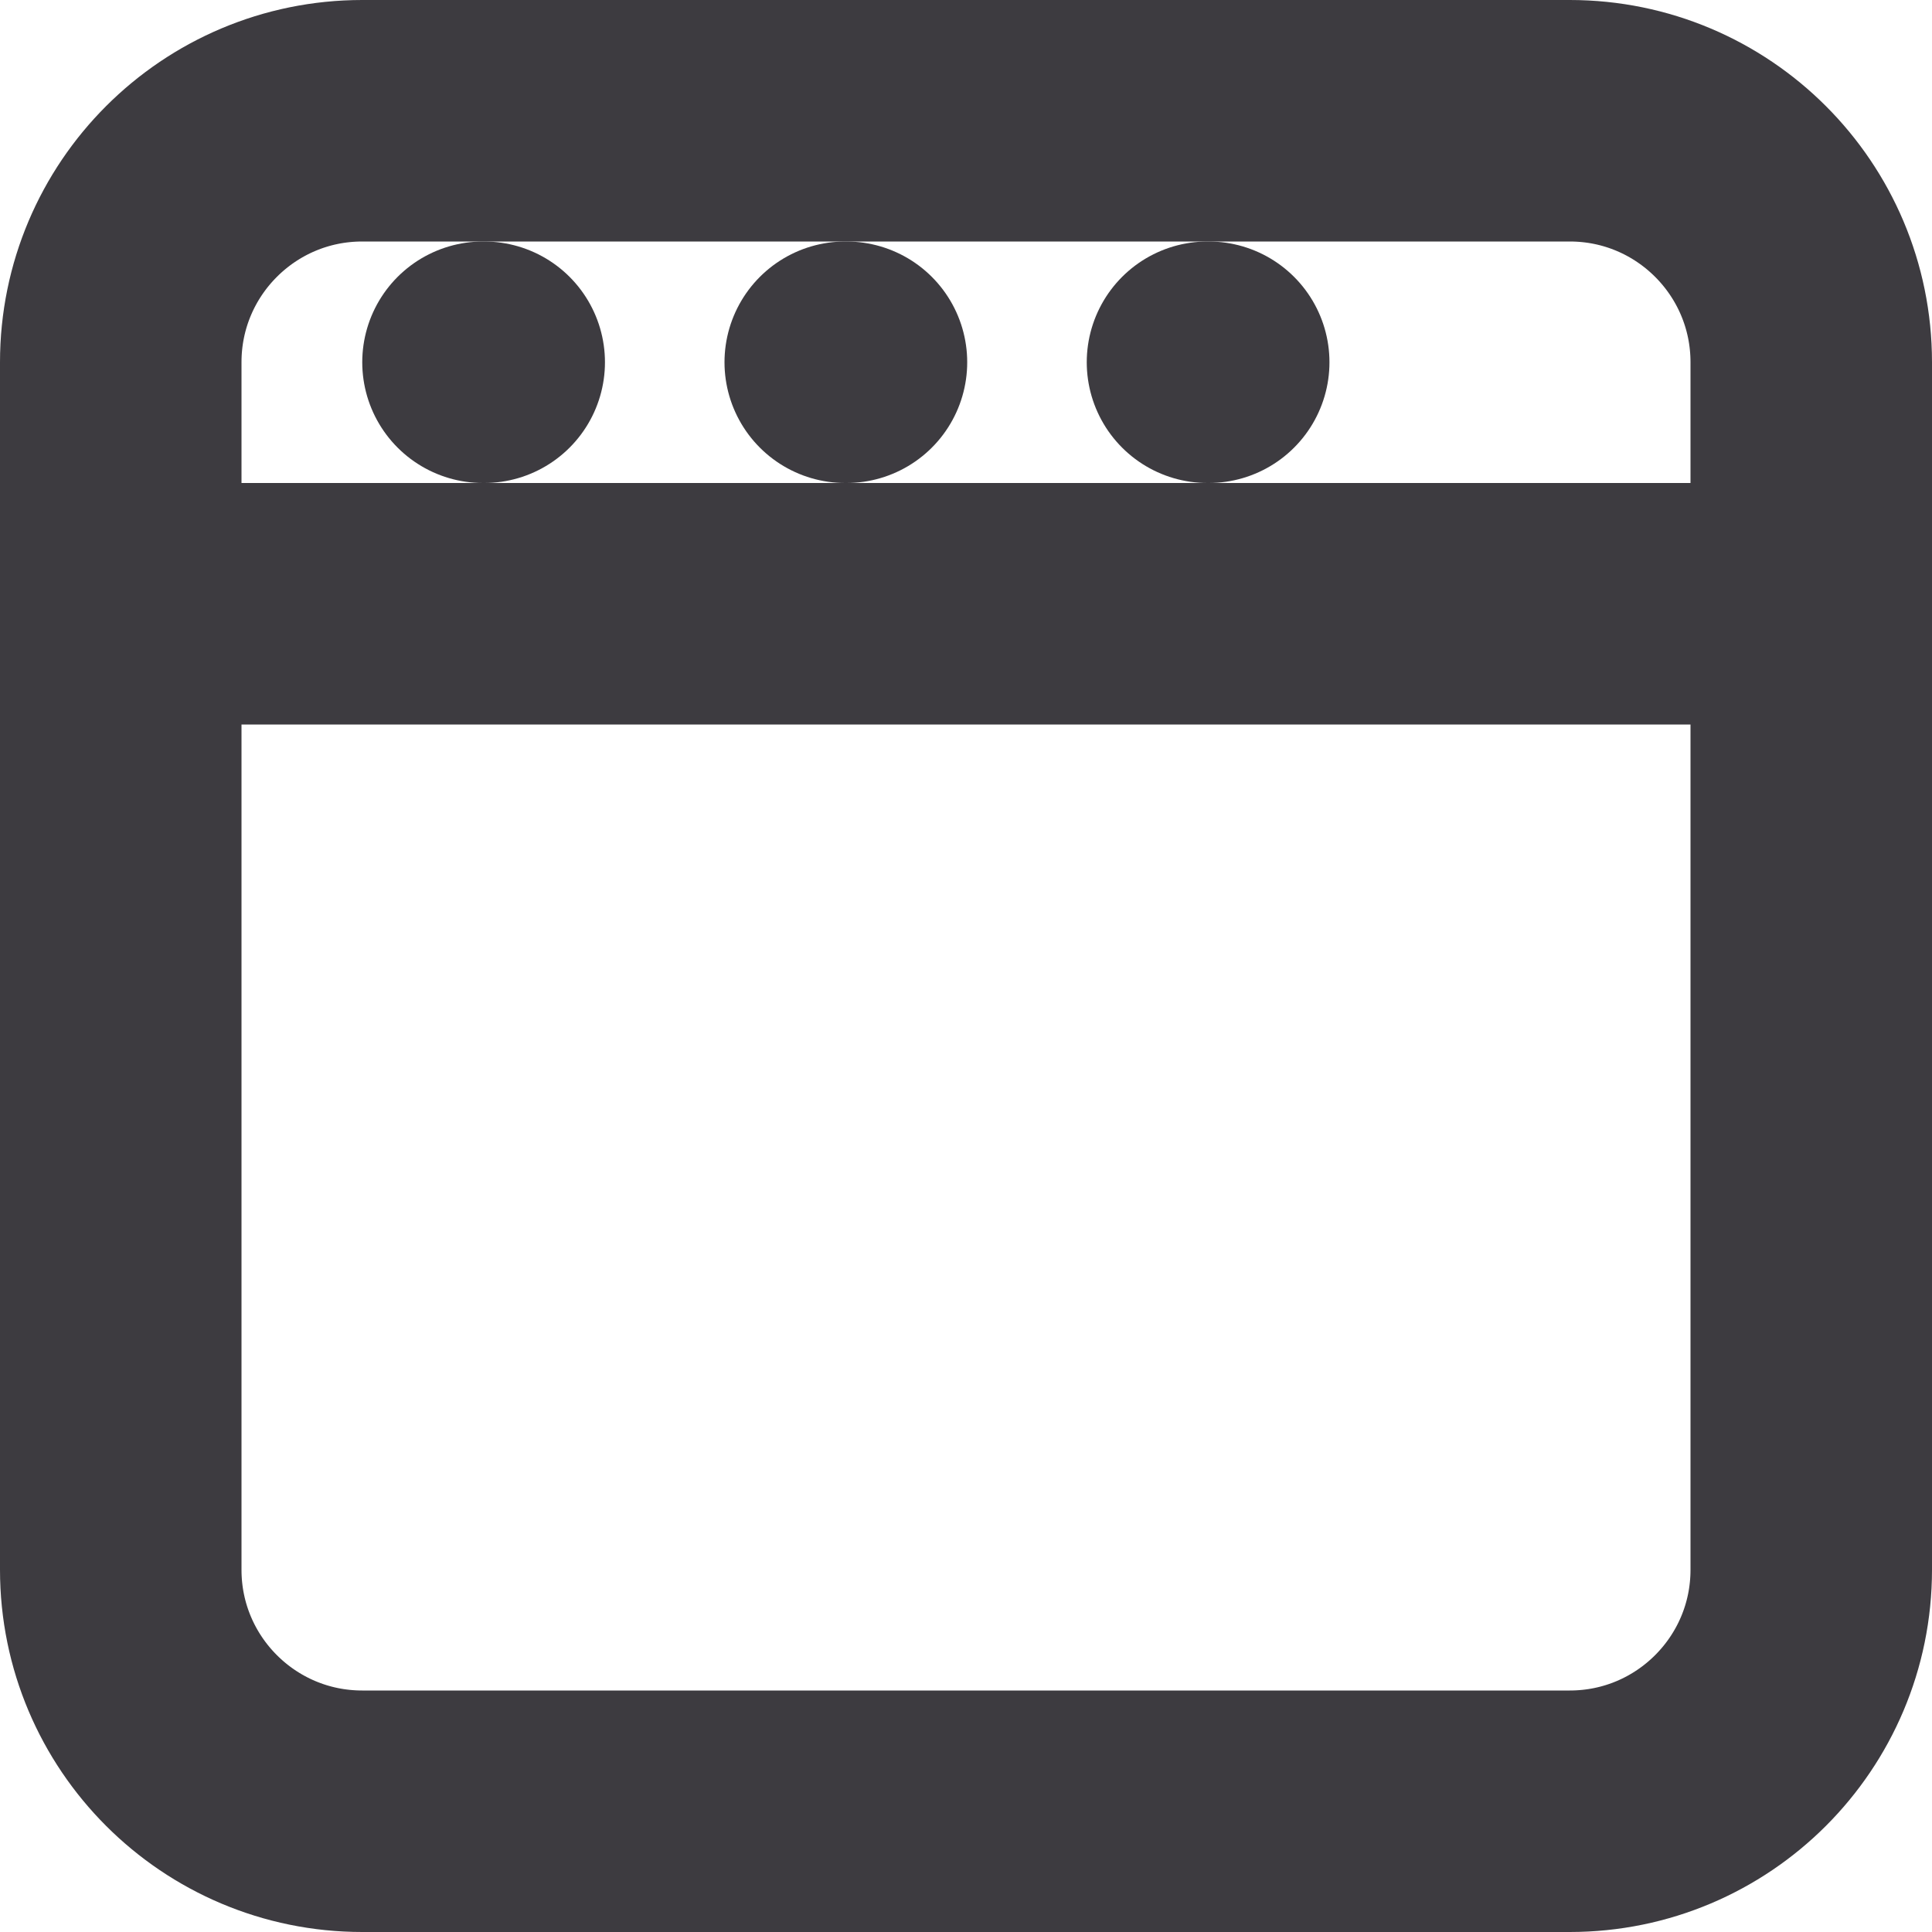
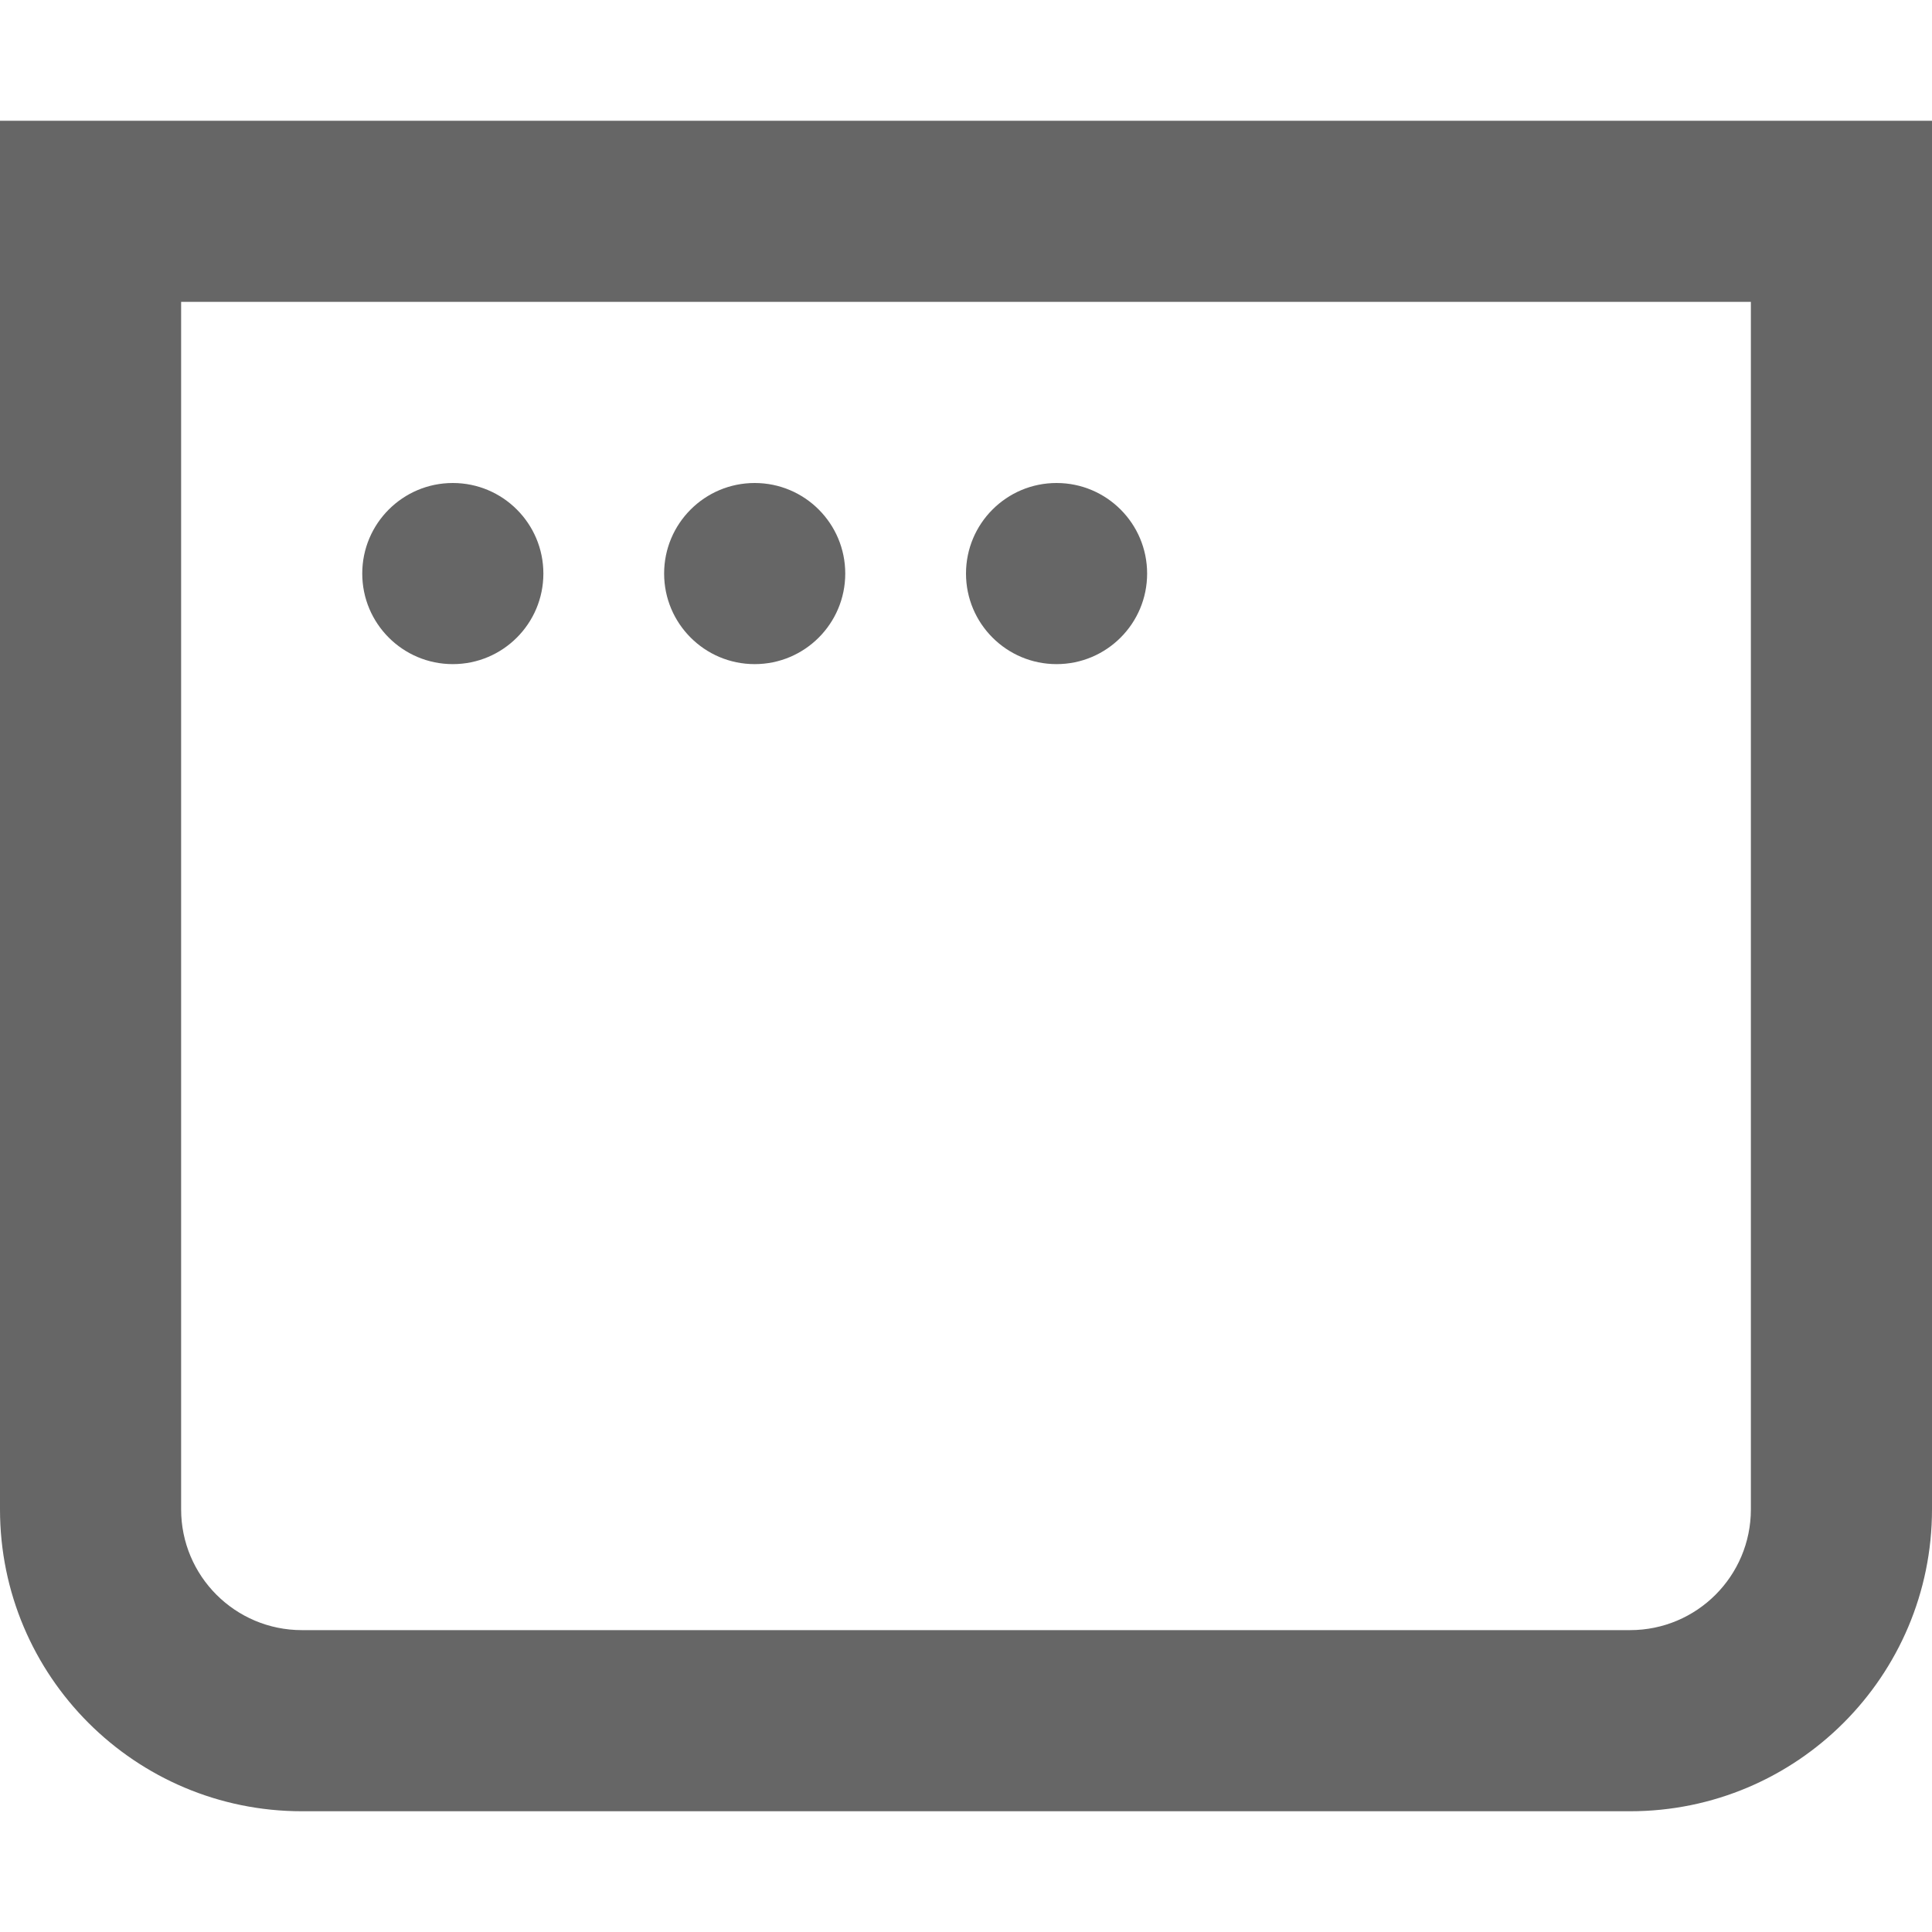
<svg xmlns="http://www.w3.org/2000/svg" fill="none" viewBox="0 0 16 16">
-   <rect x="1" y="1" width="14" height="14" rx="2" stroke="#3D3B40" stroke-width="2" />
-   <path d="M1 5h14M4 3h.01M7 3h.01M10 3h.01" stroke="#3D3B40" stroke-width="2" stroke-linecap="round" />
+   <path fill-rule="evenodd" clip-rule="evenodd" d="M1.5 2.5h13v10a1 1 0 0 1-1 1h-11a1 1 0 0 1-1-1zM0 1h16v11.5a2.5 2.5 0 0 1-2.5 2.5h-11A2.5 2.5 0 0 1 0 12.5zm3.75 4.5a.75.75 0 1 0 0-1.5.75.75 0 0 0 0 1.5M7 4.75a.75.75 0 1 1-1.5 0 .75.75 0 0 1 1.5 0m1.75.75a.75.75 0 1 0 0-1.5.75.75 0 0 0 0 1.5" fill="#666" />
</svg>
